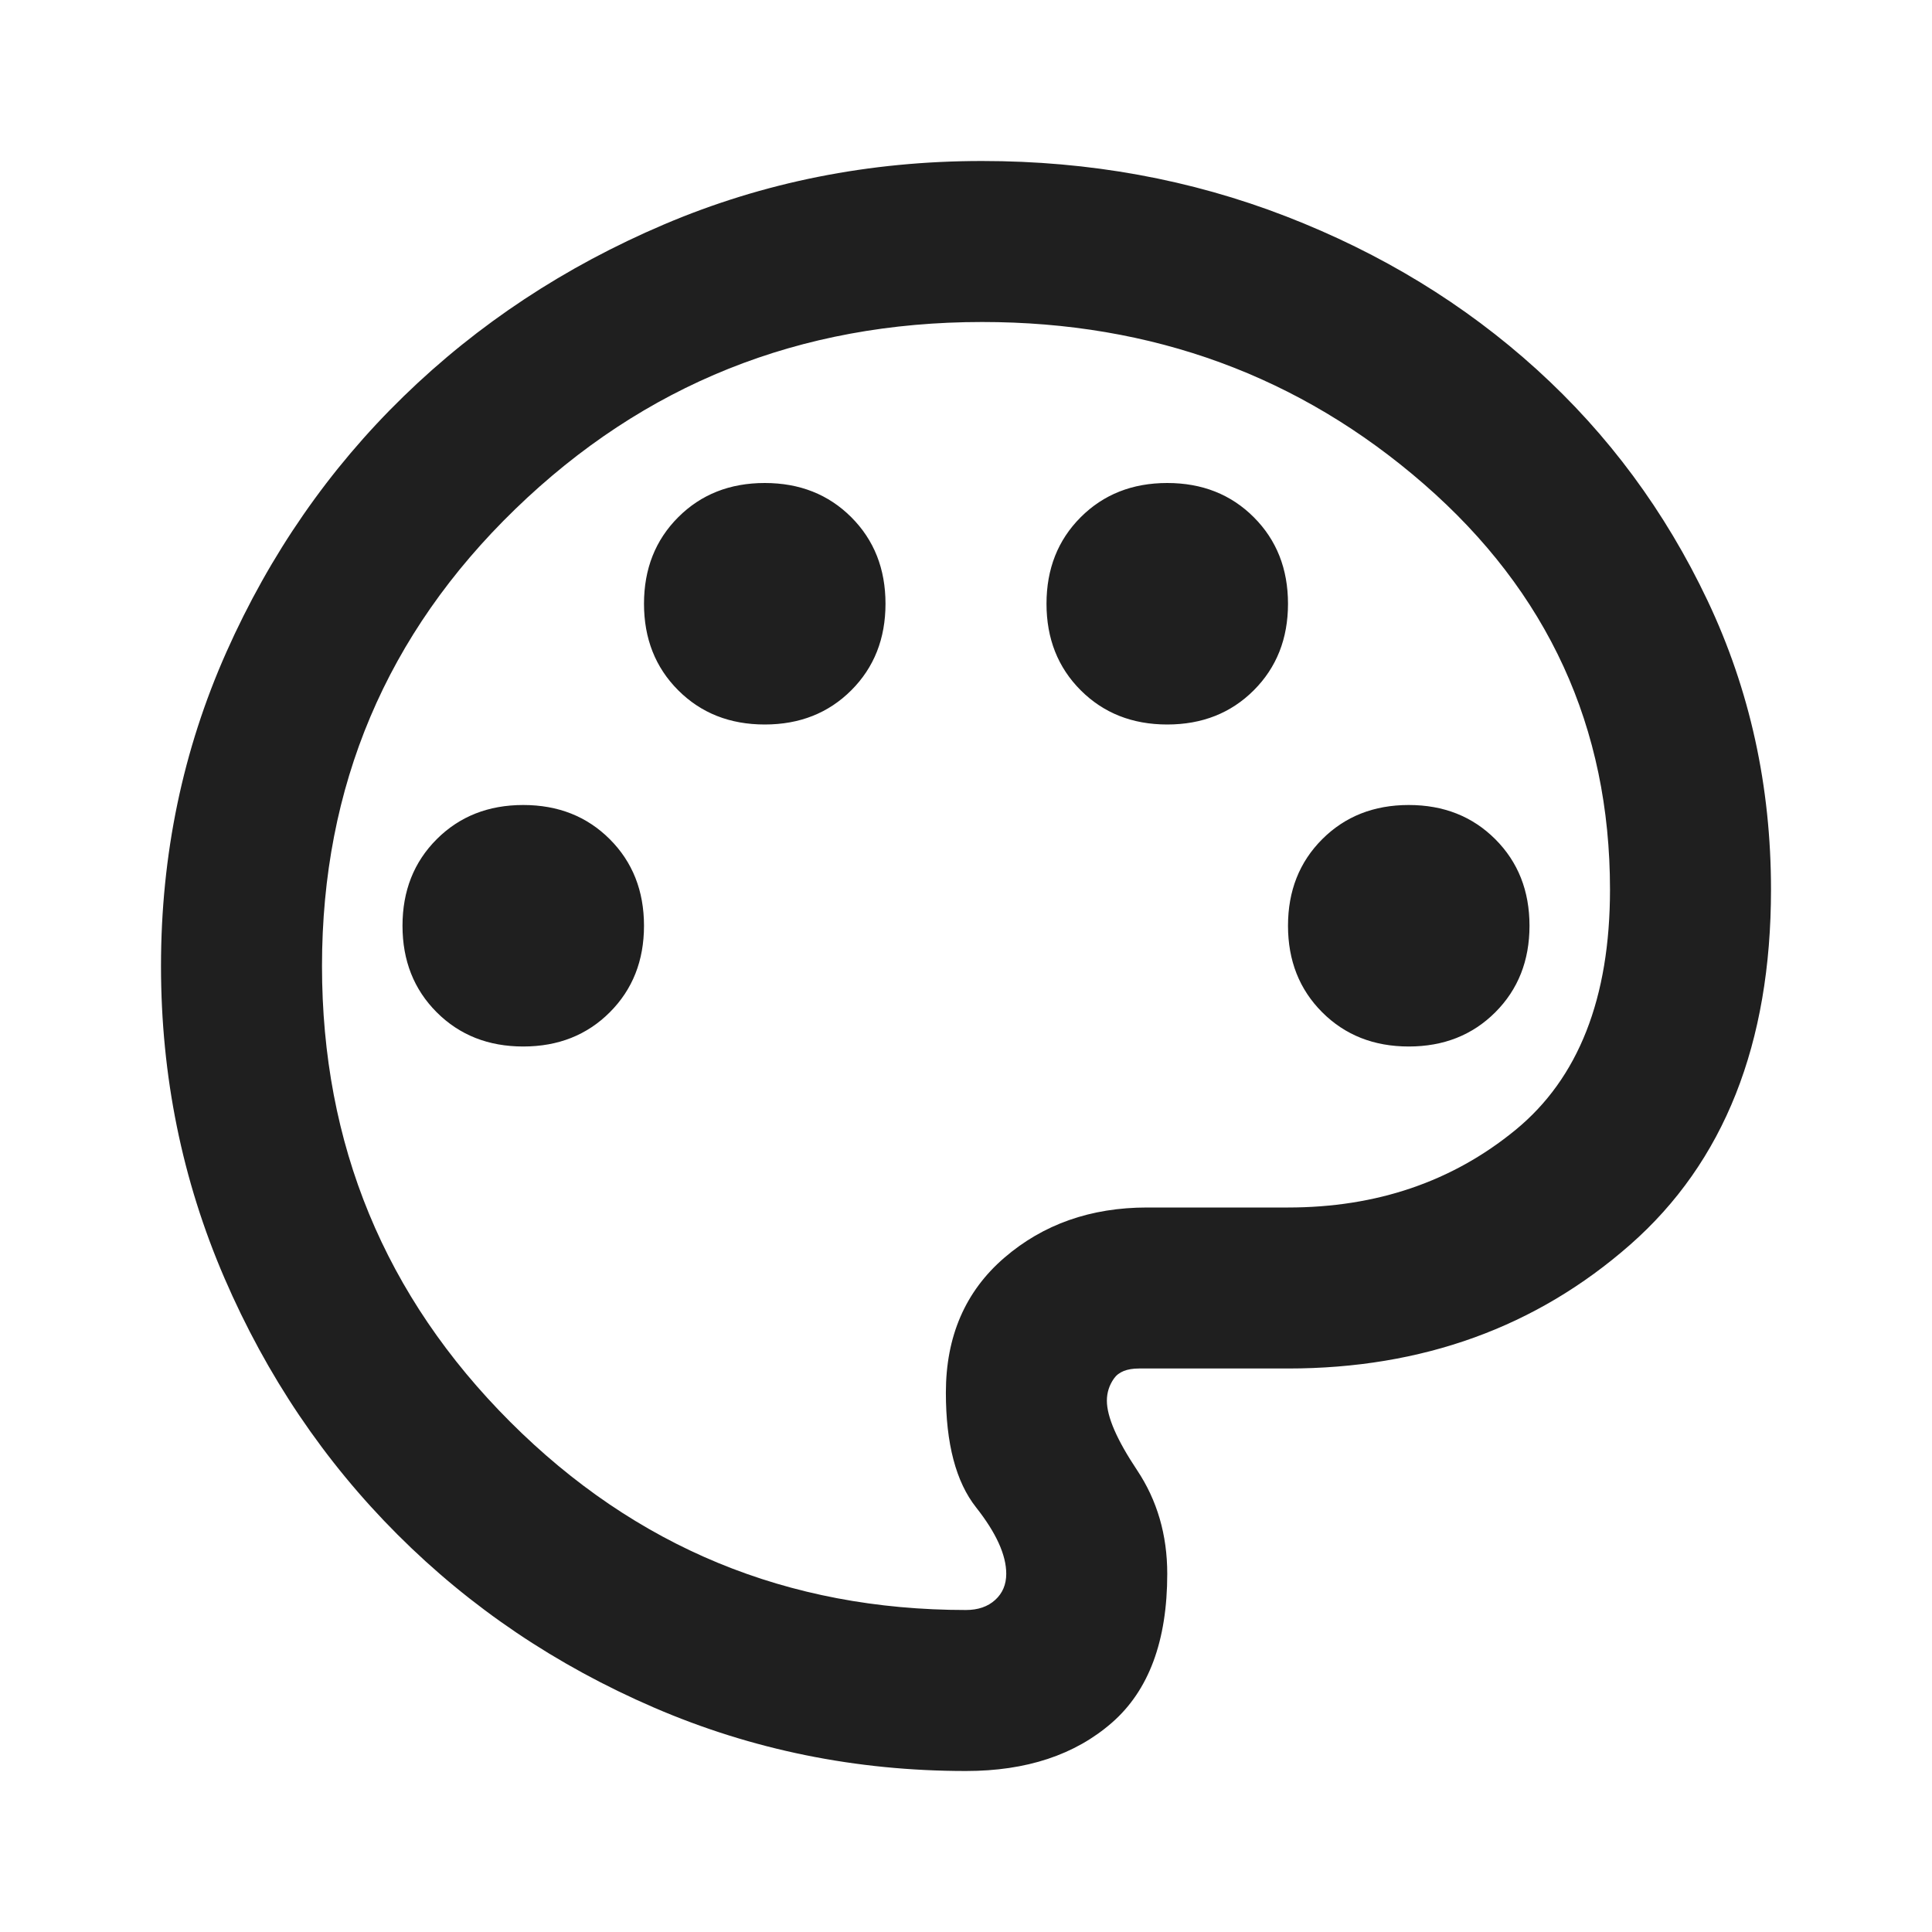
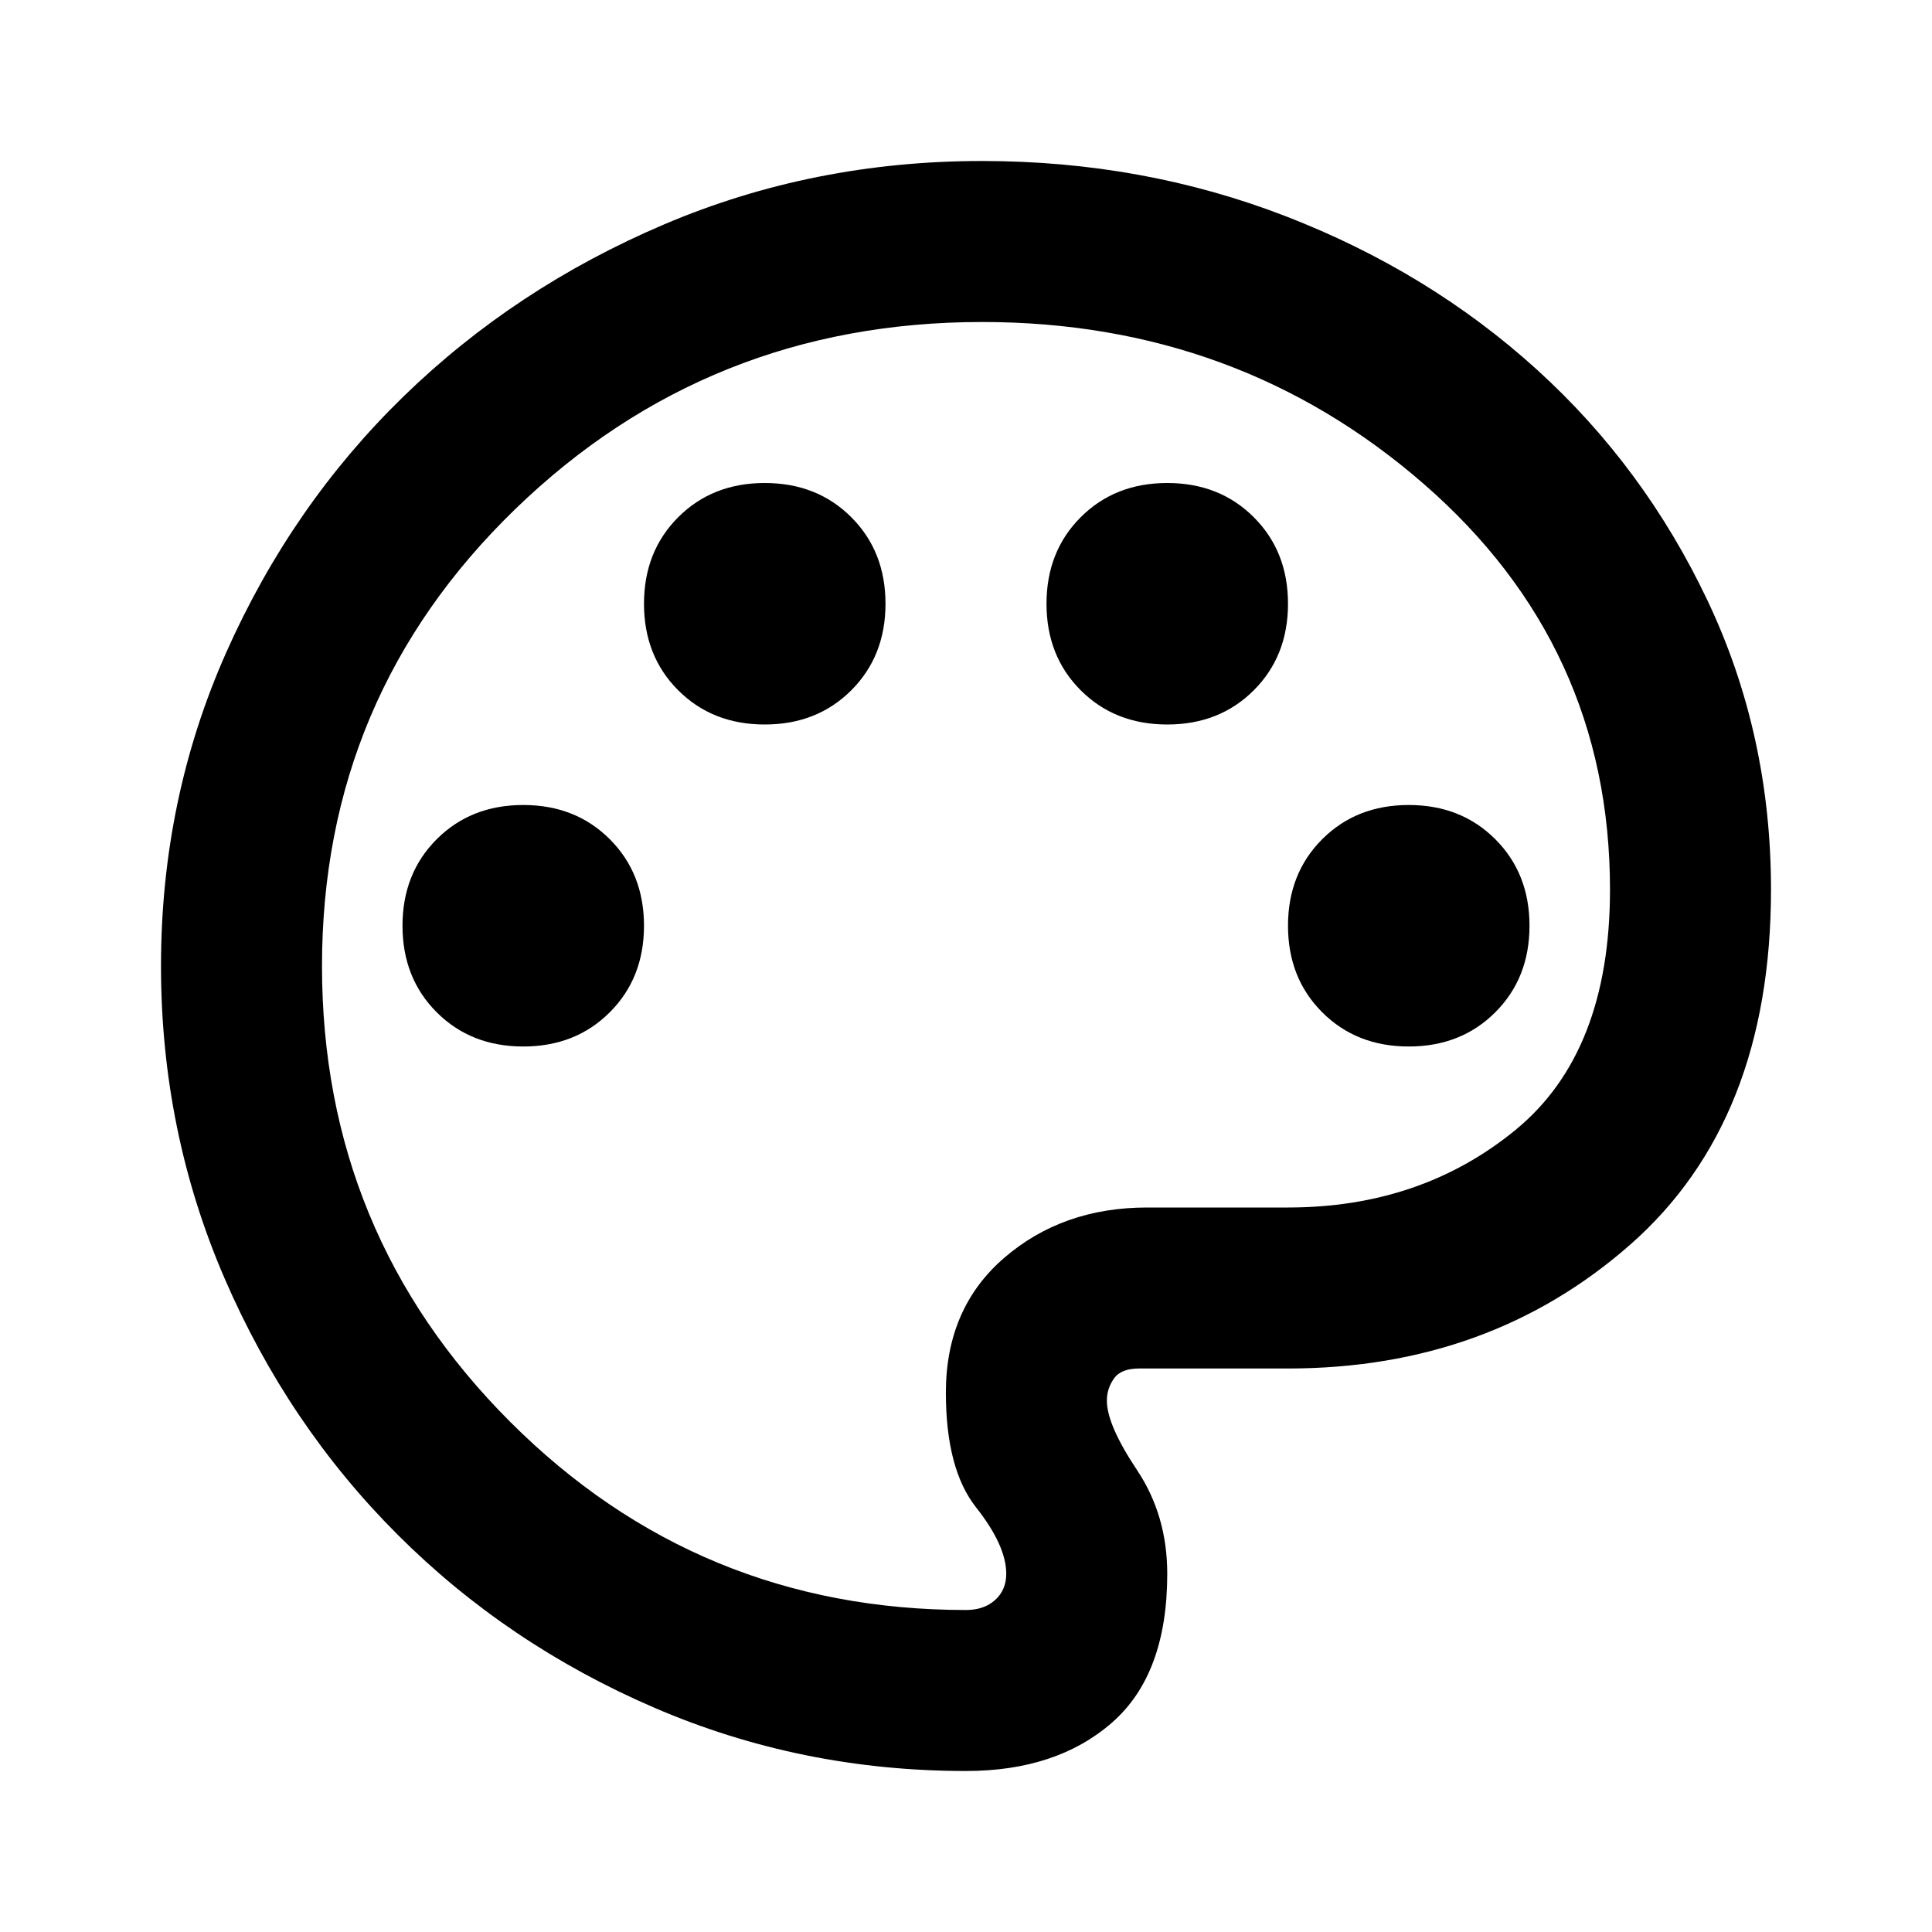
- <svg xmlns="http://www.w3.org/2000/svg" height="24px" viewBox="0 -960 960 960" width="24px" fill="#1f1f1f">
+ <svg xmlns="http://www.w3.org/2000/svg" height="24" viewBox="0 -960 960 960" width="24">
  <path d="M480-80q-82 0-155-31.5t-127.5-86Q143-252 111.5-325T80-480q0-83 32.5-156t88-127Q256-817 330-848.5T488-880q80 0 151 27.5t124.5 76q53.5 48.5 85 115T880-518q0 115-70 176.5T640-280h-74q-9 0-12.5 5t-3.5 11q0 12 15 34.5t15 51.5q0 50-27.5 74T480-80Zm0-400Zm-220 40q26 0 43-17t17-43q0-26-17-43t-43-17q-26 0-43 17t-17 43q0 26 17 43t43 17Zm120-160q26 0 43-17t17-43q0-26-17-43t-43-17q-26 0-43 17t-17 43q0 26 17 43t43 17Zm200 0q26 0 43-17t17-43q0-26-17-43t-43-17q-26 0-43 17t-17 43q0 26 17 43t43 17Zm120 160q26 0 43-17t17-43q0-26-17-43t-43-17q-26 0-43 17t-17 43q0 26 17 43t43 17ZM480-160q9 0 14.5-5t5.5-13q0-14-15-33t-15-57q0-42 29-67t71-25h70q66 0 113-38.5T800-518q0-121-92.5-201.5T488-800q-136 0-232 93t-96 227q0 133 93.5 226.5T480-160Z" />
</svg>
